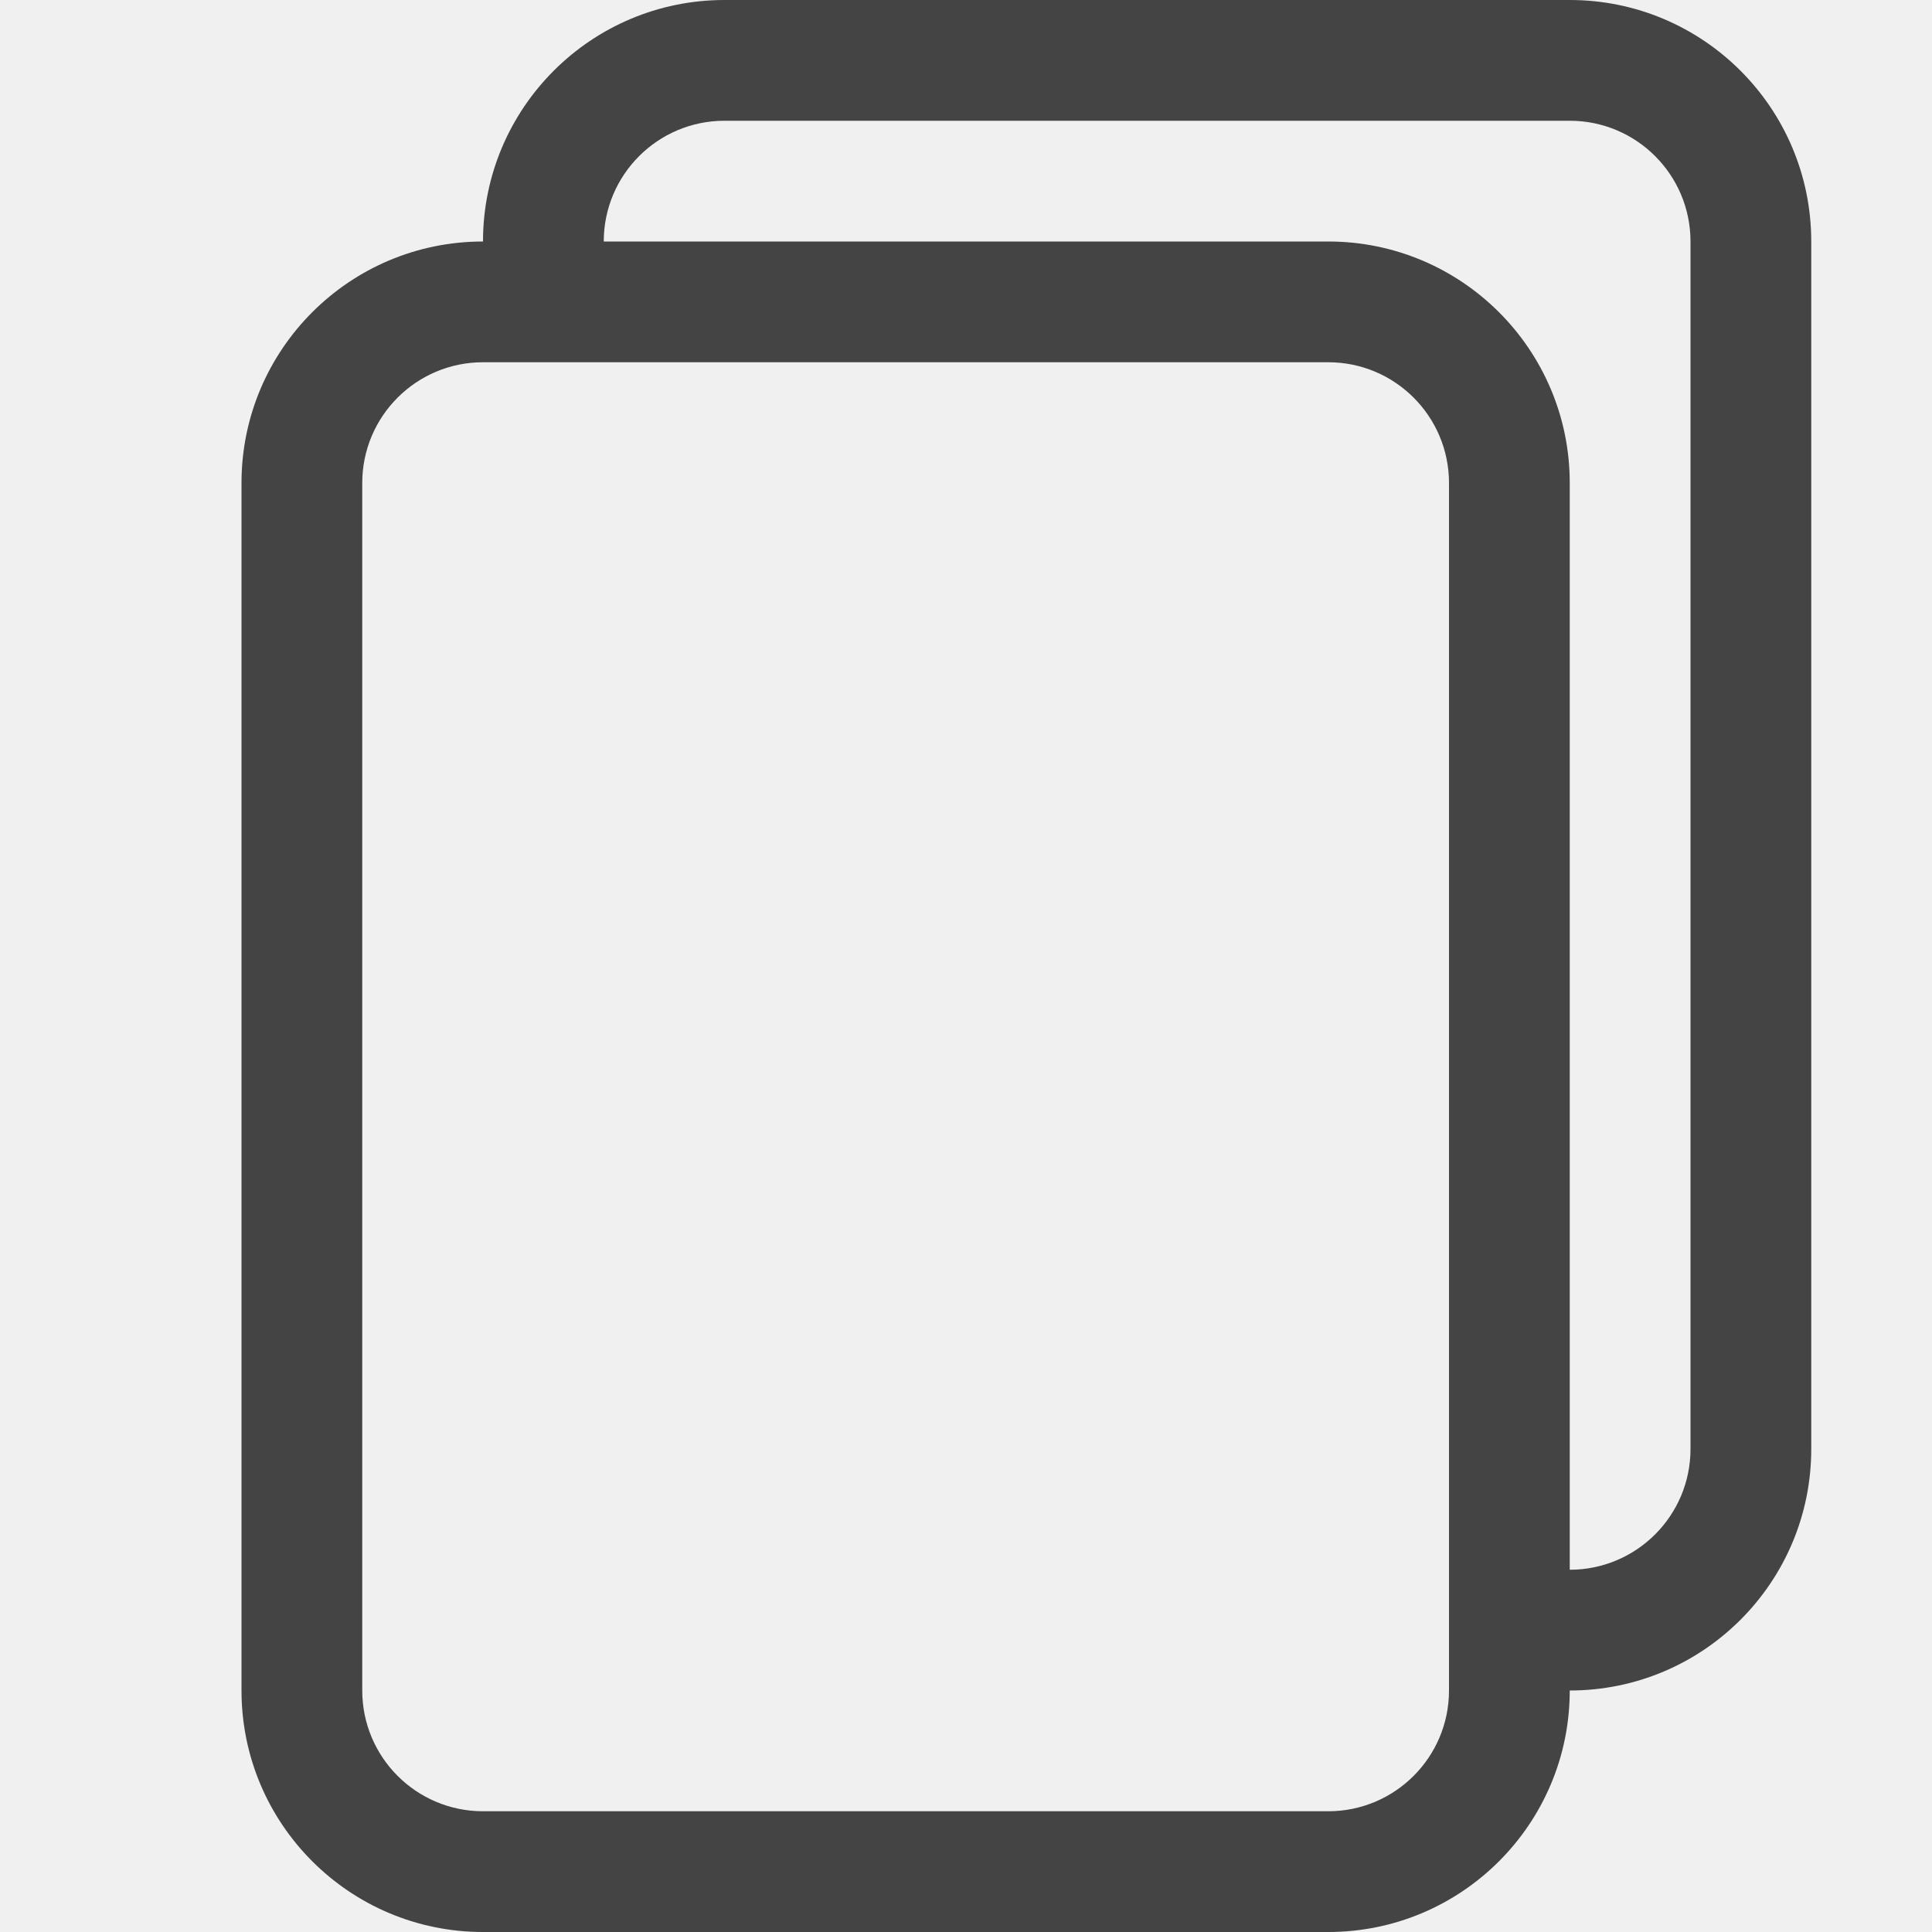
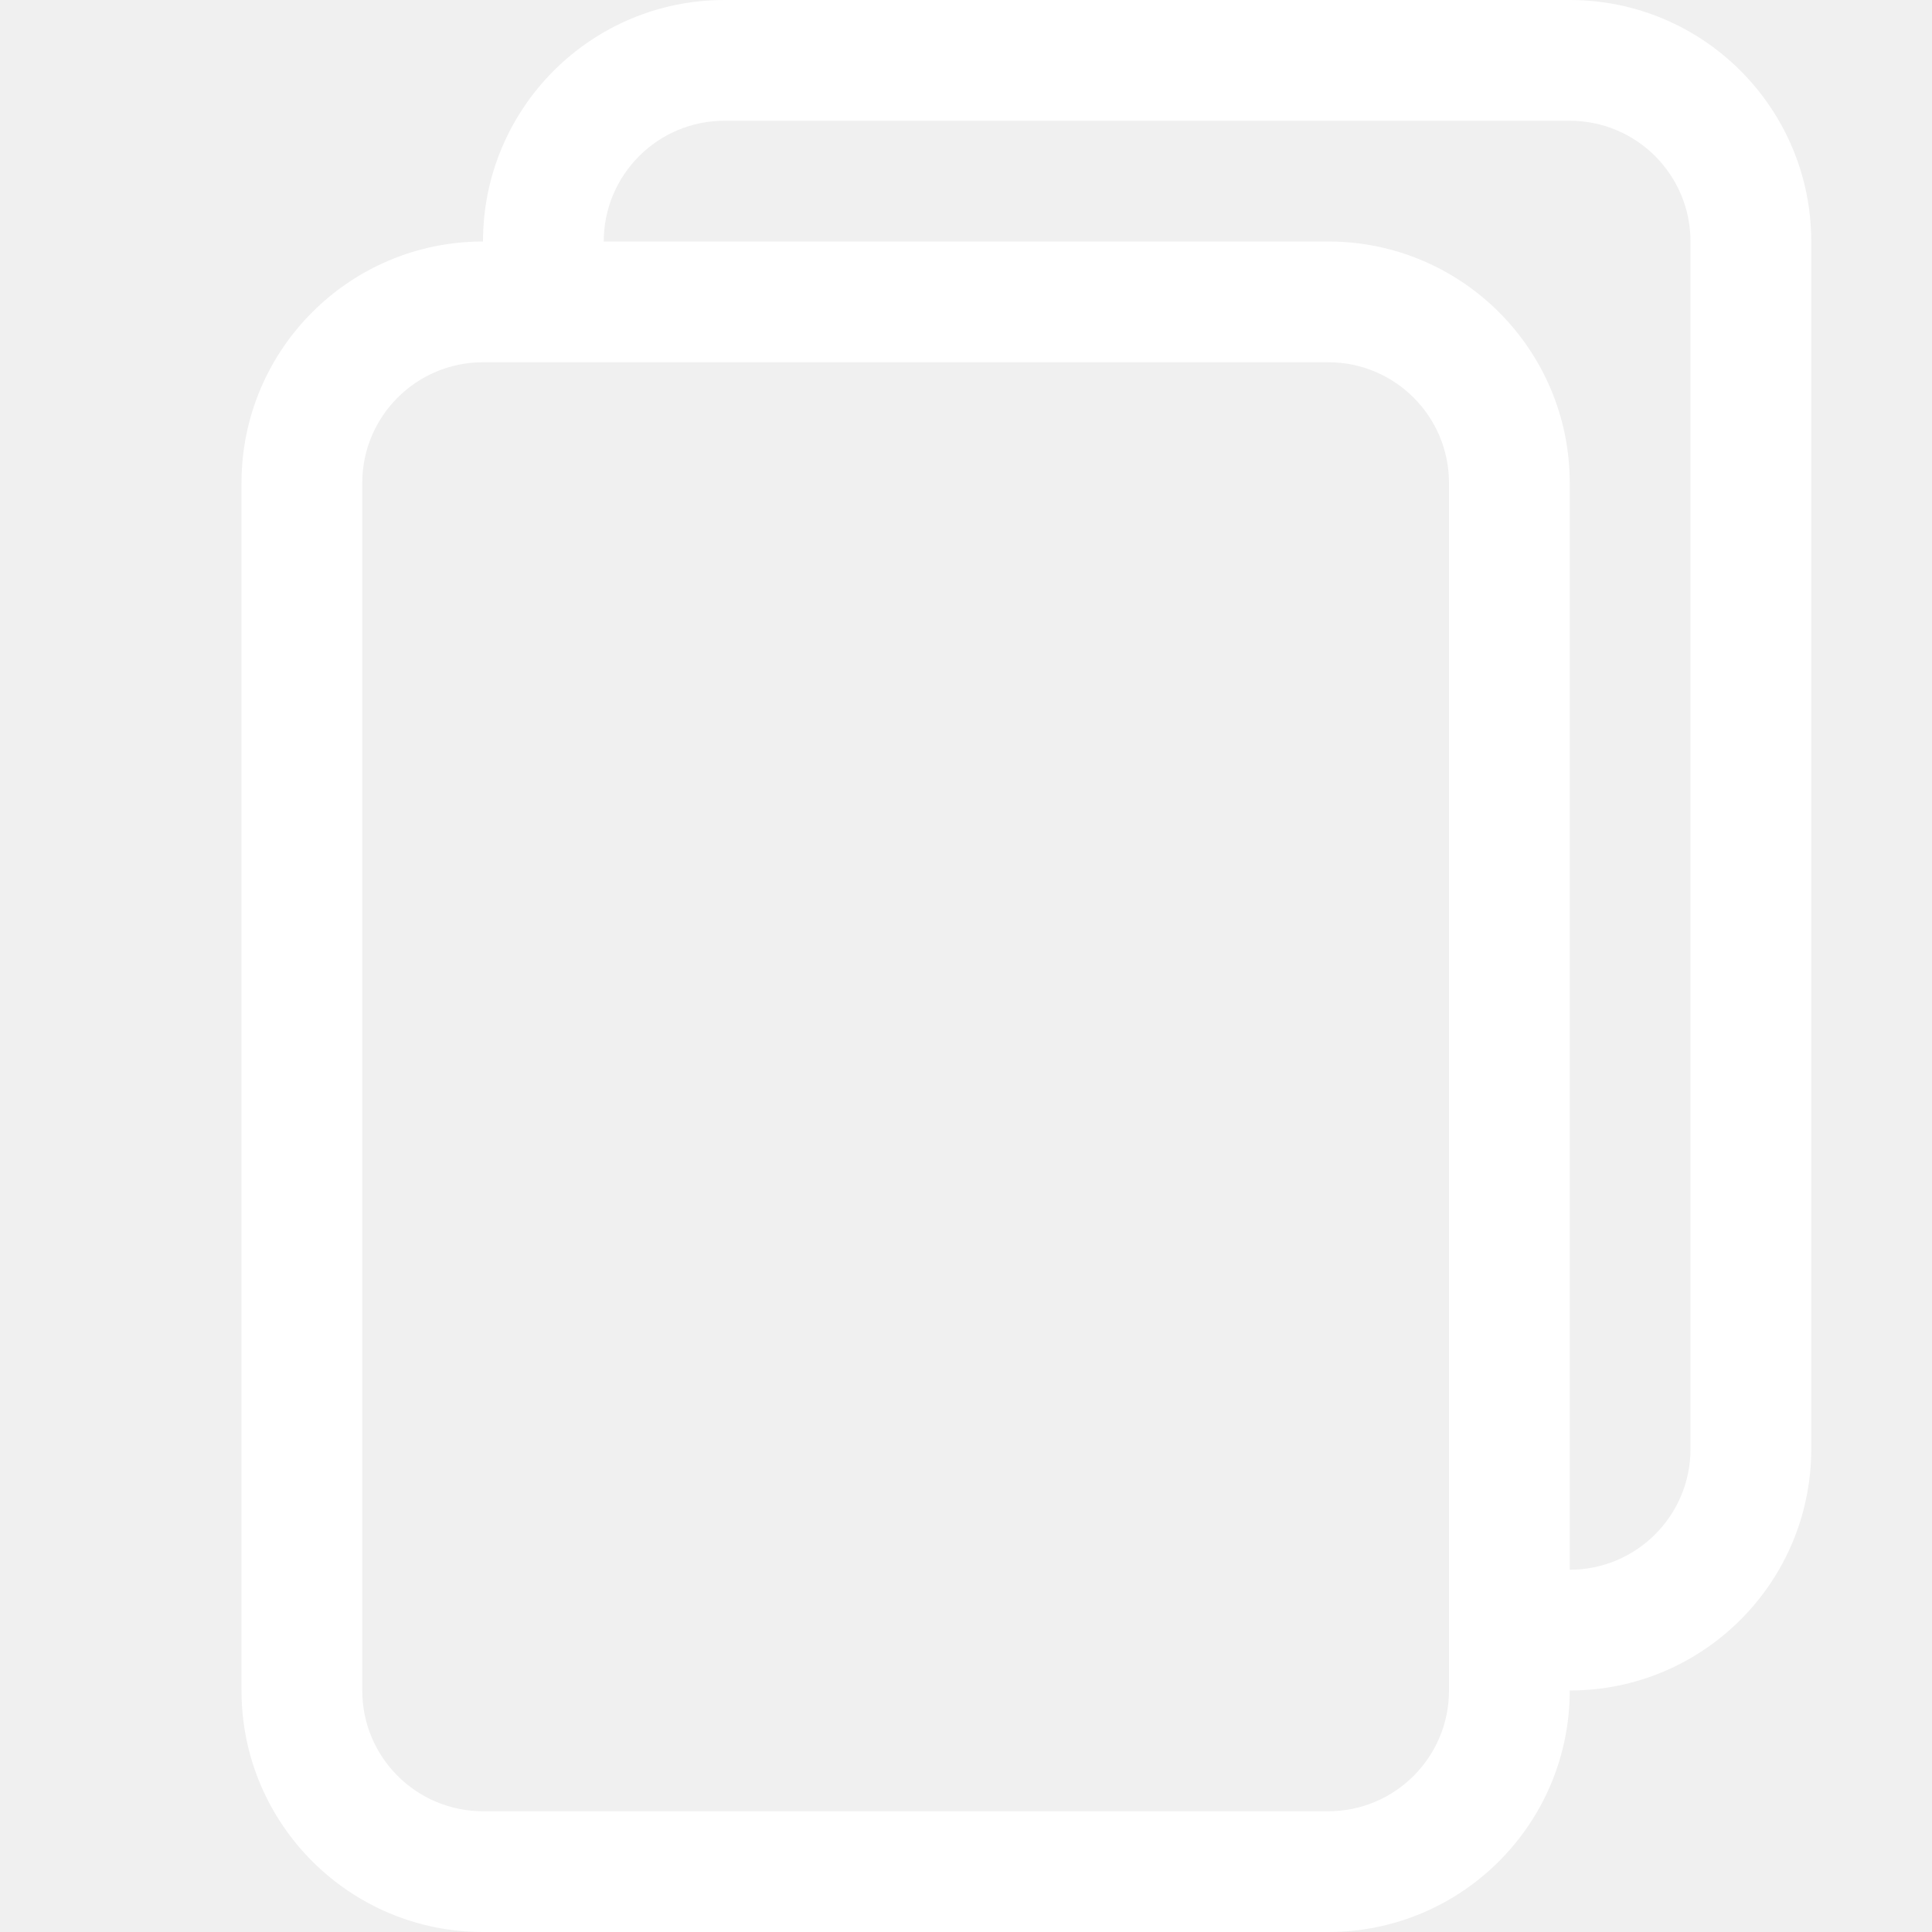
- <svg xmlns="http://www.w3.org/2000/svg" width="16" height="16" fill="#444" class="bi bi-files" viewBox="0 0 16 16">
+ <svg xmlns="http://www.w3.org/2000/svg" width="16" height="16" fill="#fff" class="bi bi-files" viewBox="0 0 16 16">
  <path d="M13 0H6a2 2 0 0 0-2 2 2 2 0 0 0-2 2v10a2 2 0 0 0 2 2h7a2 2 0 0 0 2-2 2 2 0 0 0 2-2V2a2 2 0 0 0-2-2zm0 13V4a2 2 0 0 0-2-2H5a1 1 0 0 1 1-1h7a1 1 0 0 1 1 1v10a1 1 0 0 1-1 1zM3 4a1 1 0 0 1 1-1h7a1 1 0 0 1 1 1v10a1 1 0 0 1-1 1H4a1 1 0 0 1-1-1V4z" />
</svg>
